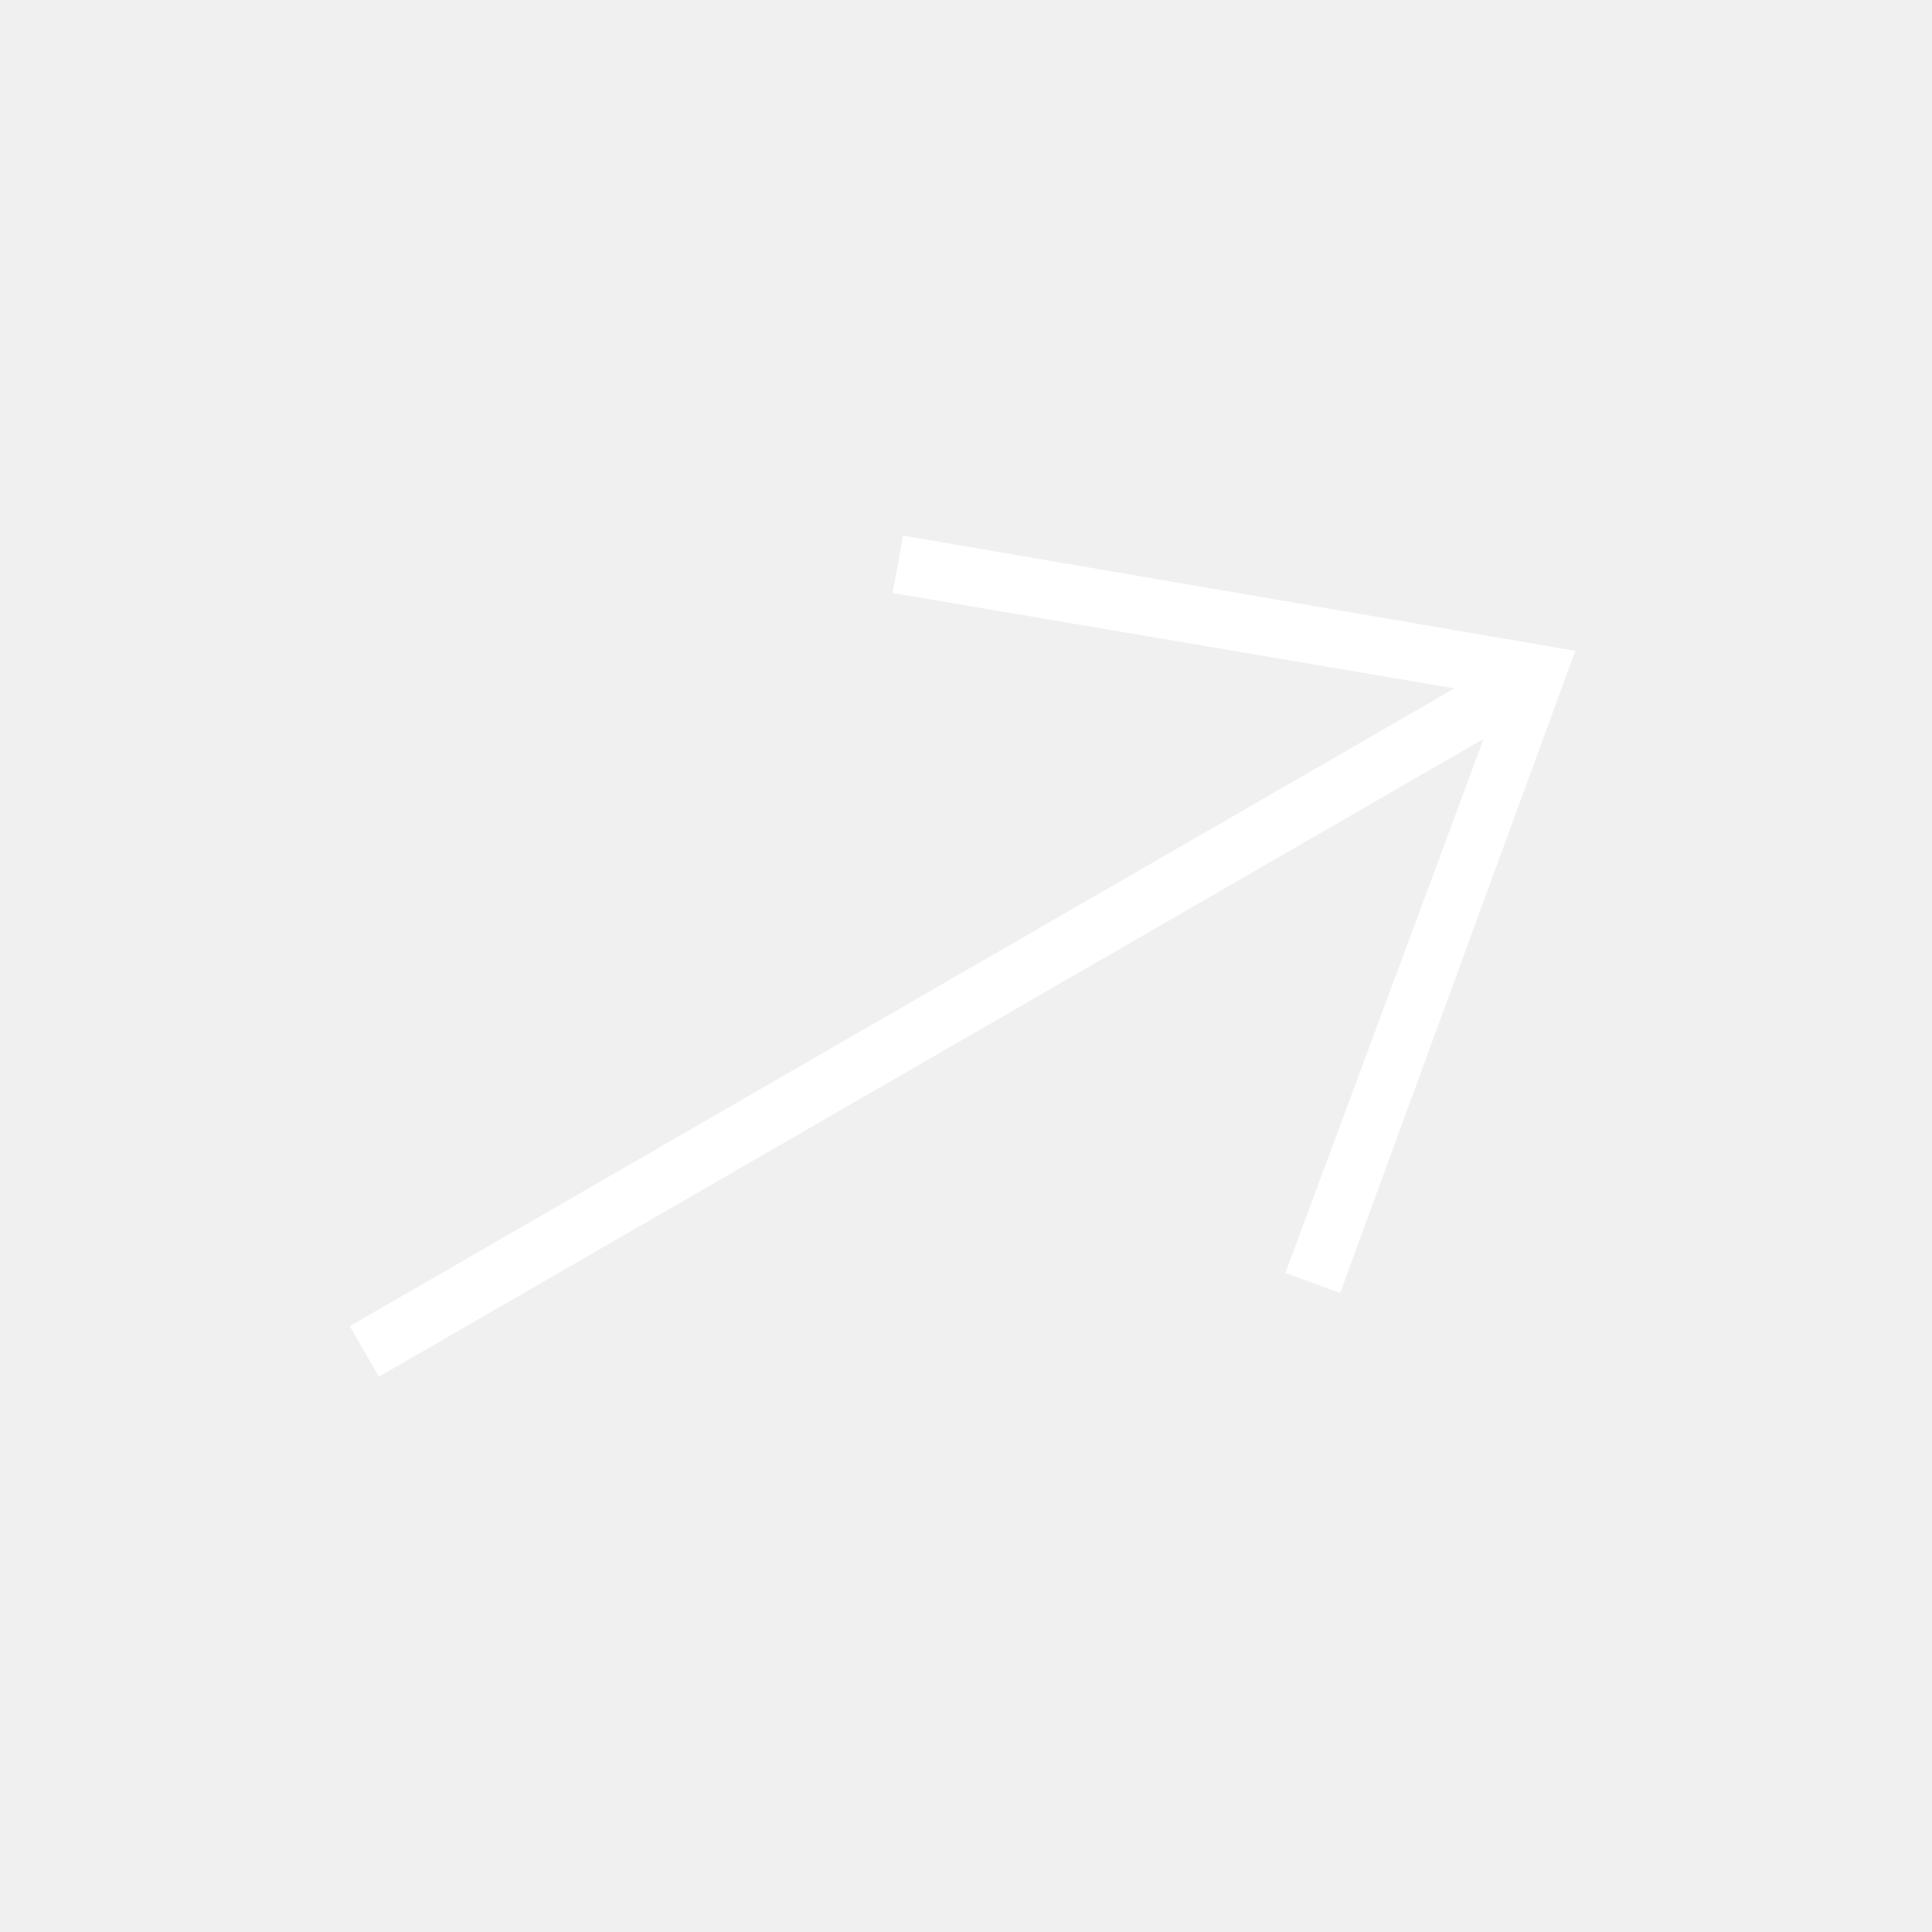
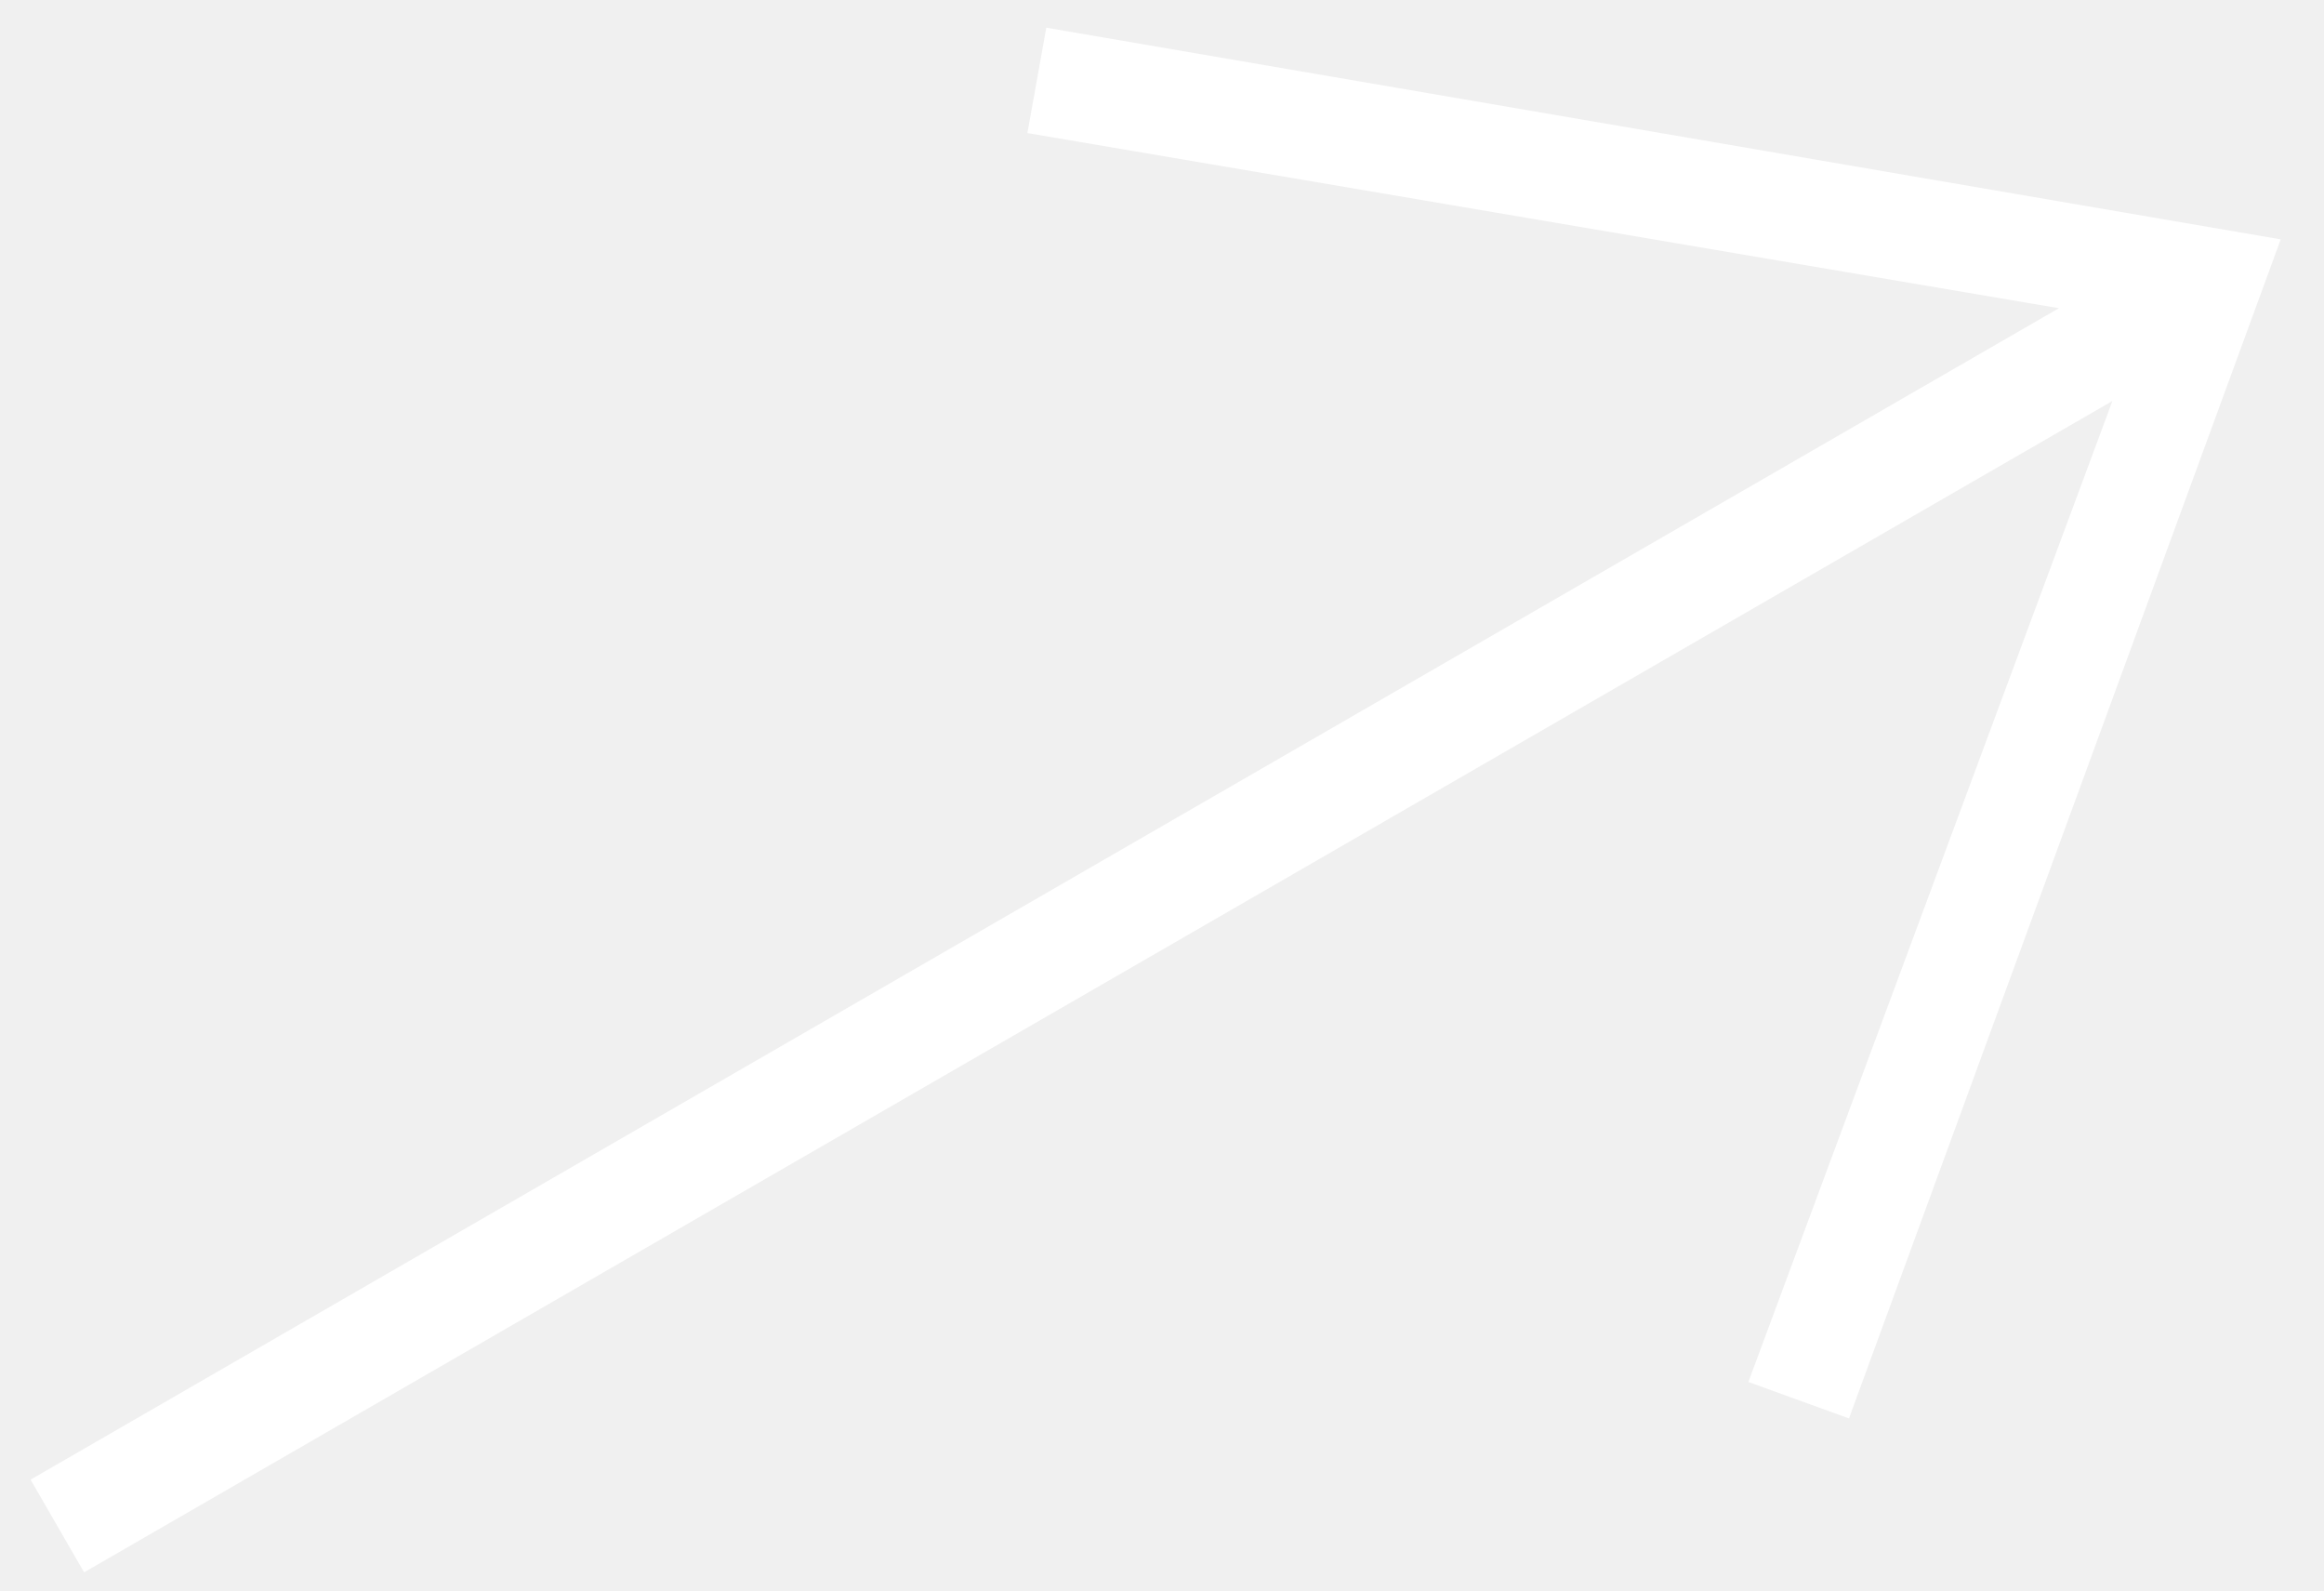
- <svg xmlns="http://www.w3.org/2000/svg" width="58" height="58" viewBox="0 0 58 58" fill="none">
-   <g clip-path="url(#clip0)">
-     <path fill-rule="evenodd" clip-rule="evenodd" d="M44.54 22.181L38.588 38.217L40.233 38.813L47.292 19.539L27.108 16.08L26.799 17.802L43.666 20.665L10.5 39.813L11.375 41.329L44.54 22.181Z" fill="white" />
-   </g>
-   <defs>
-     <clipPath id="clip0">
-       <rect width="42" height="42" fill="white" transform="translate(21 58) rotate(-120)" />
-     </clipPath>
-   </defs>
+ <svg xmlns="http://www.w3.org/2000/svg" width="38" height="26" viewBox="0 0 38 26" fill="none">
+   <path fill-rule="evenodd" clip-rule="evenodd" d="M34.54 6.555L28.588 22.59L30.233 23.186L37.292 3.913L17.108 0.453L16.799 2.175L33.666 5.038L0.5 24.187L1.375 25.702L34.54 6.555Z" fill="white" />
</svg>
